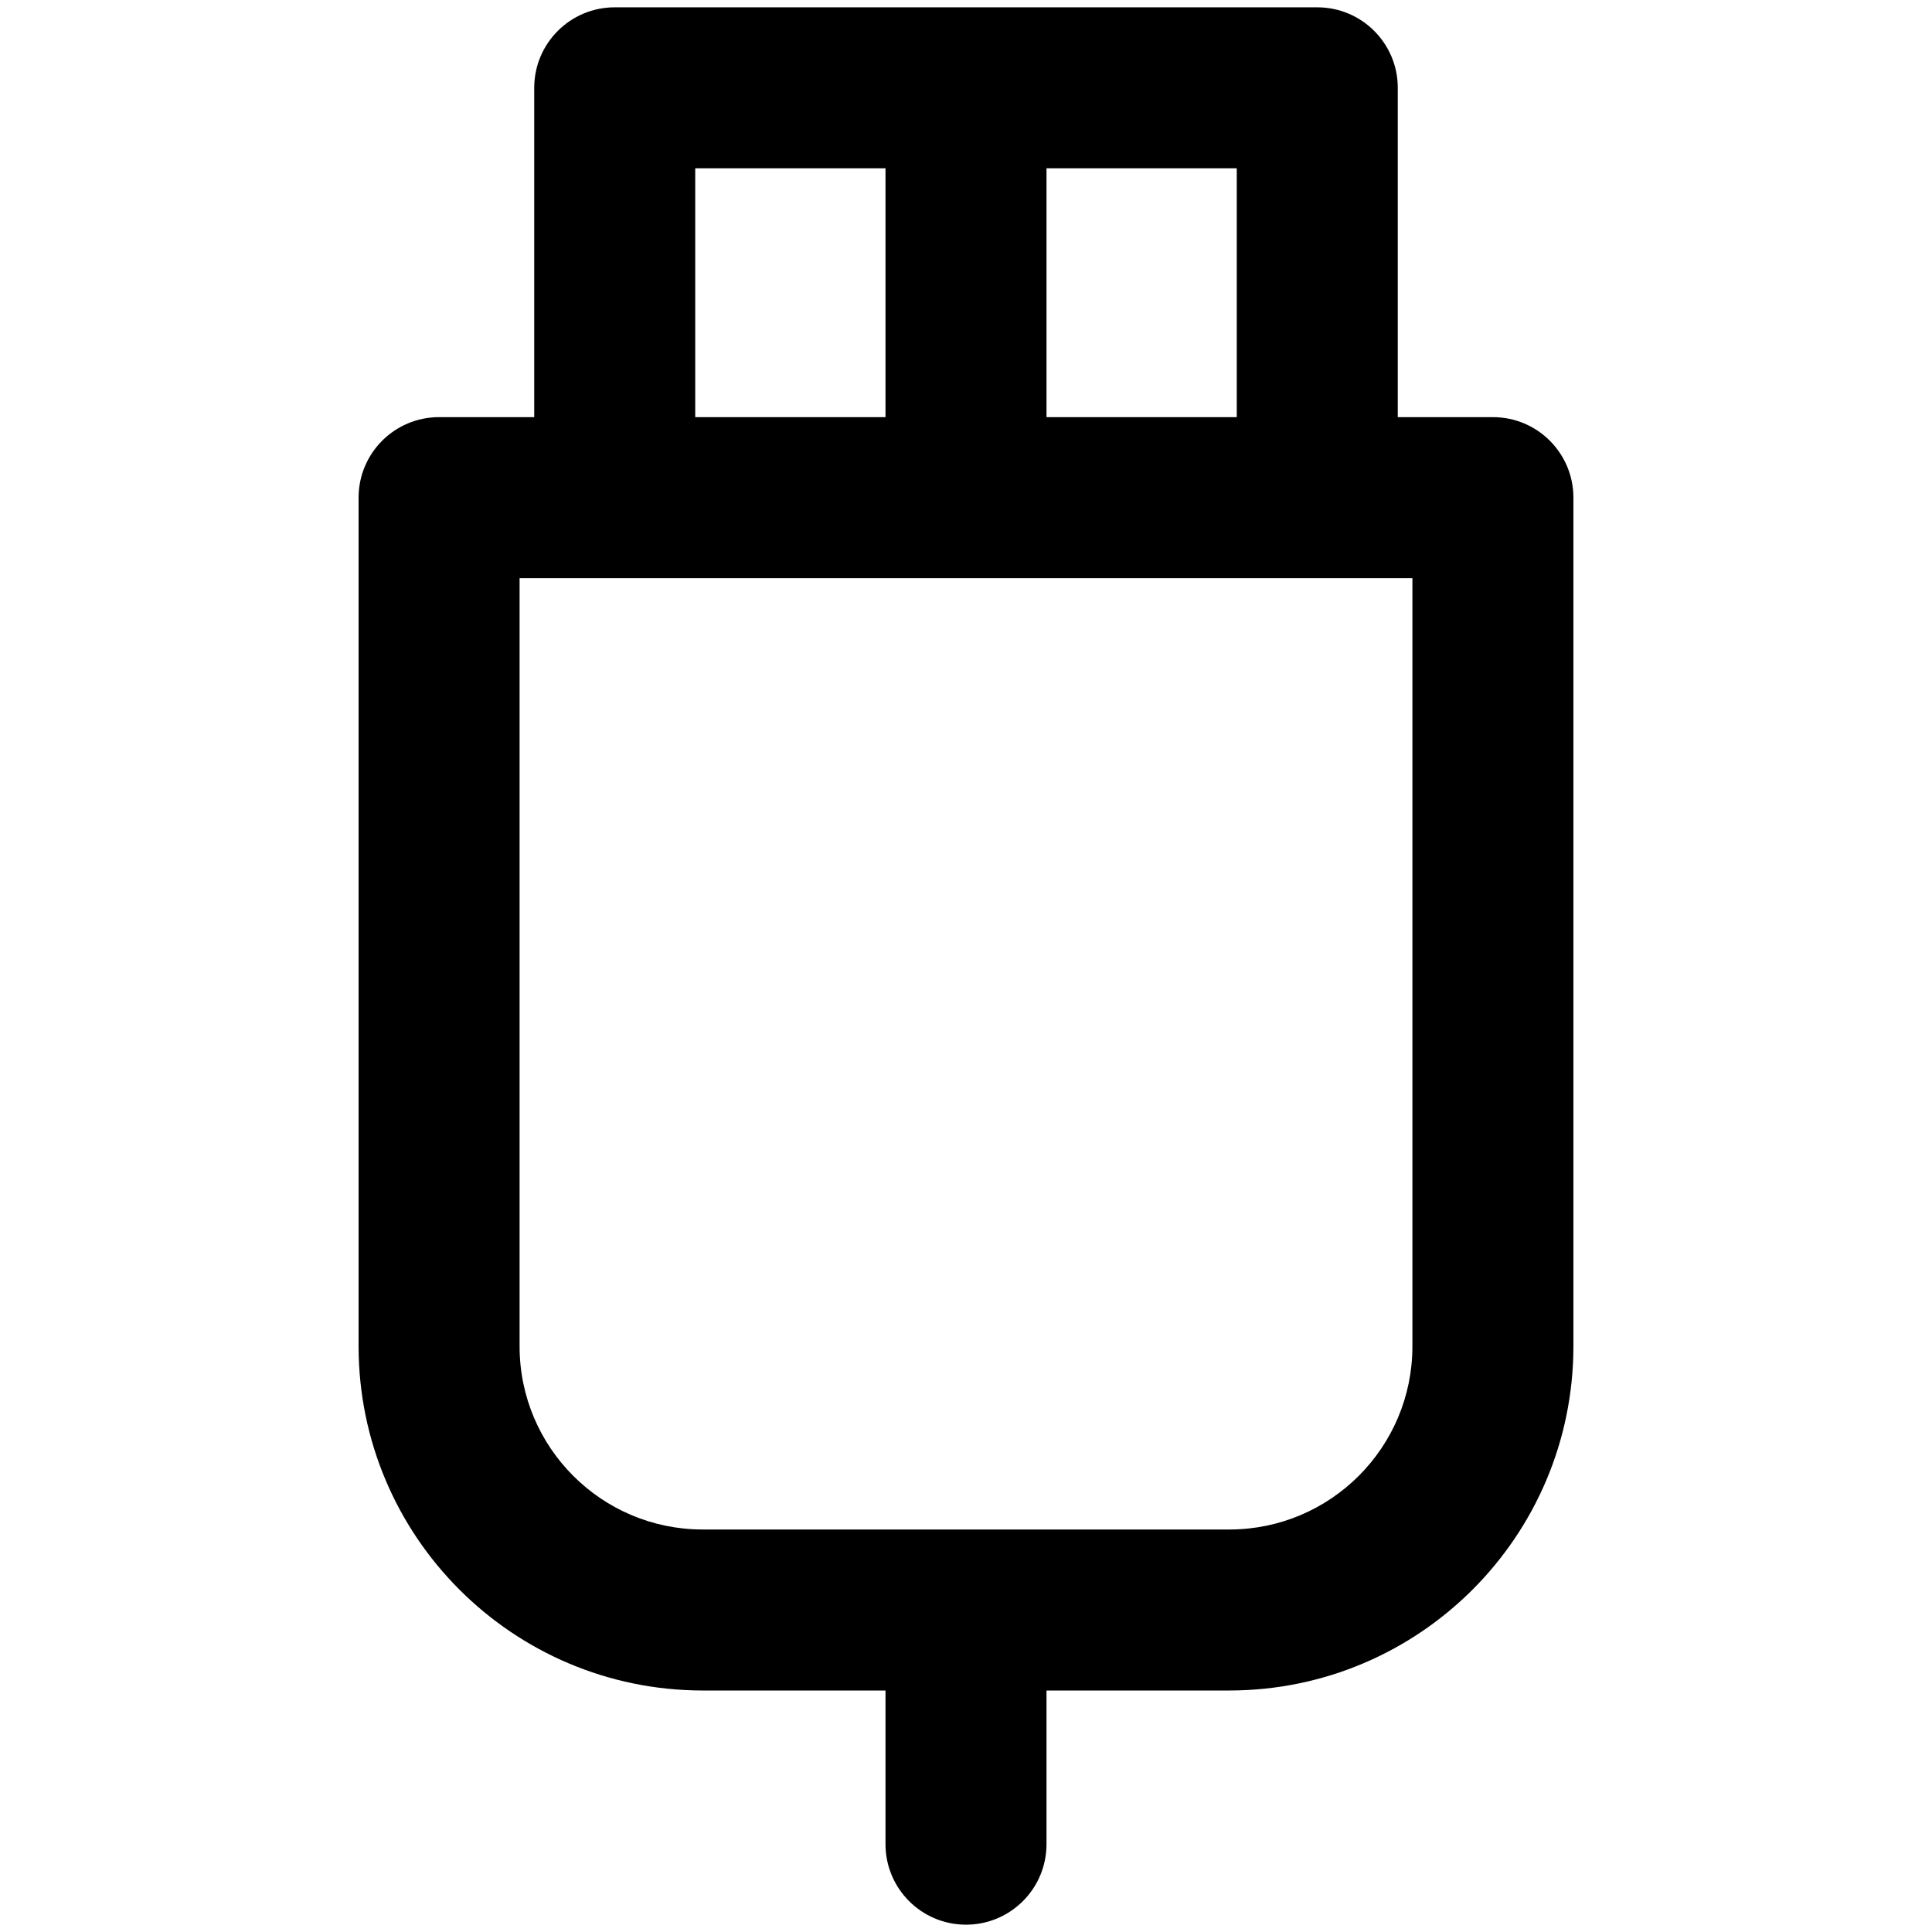
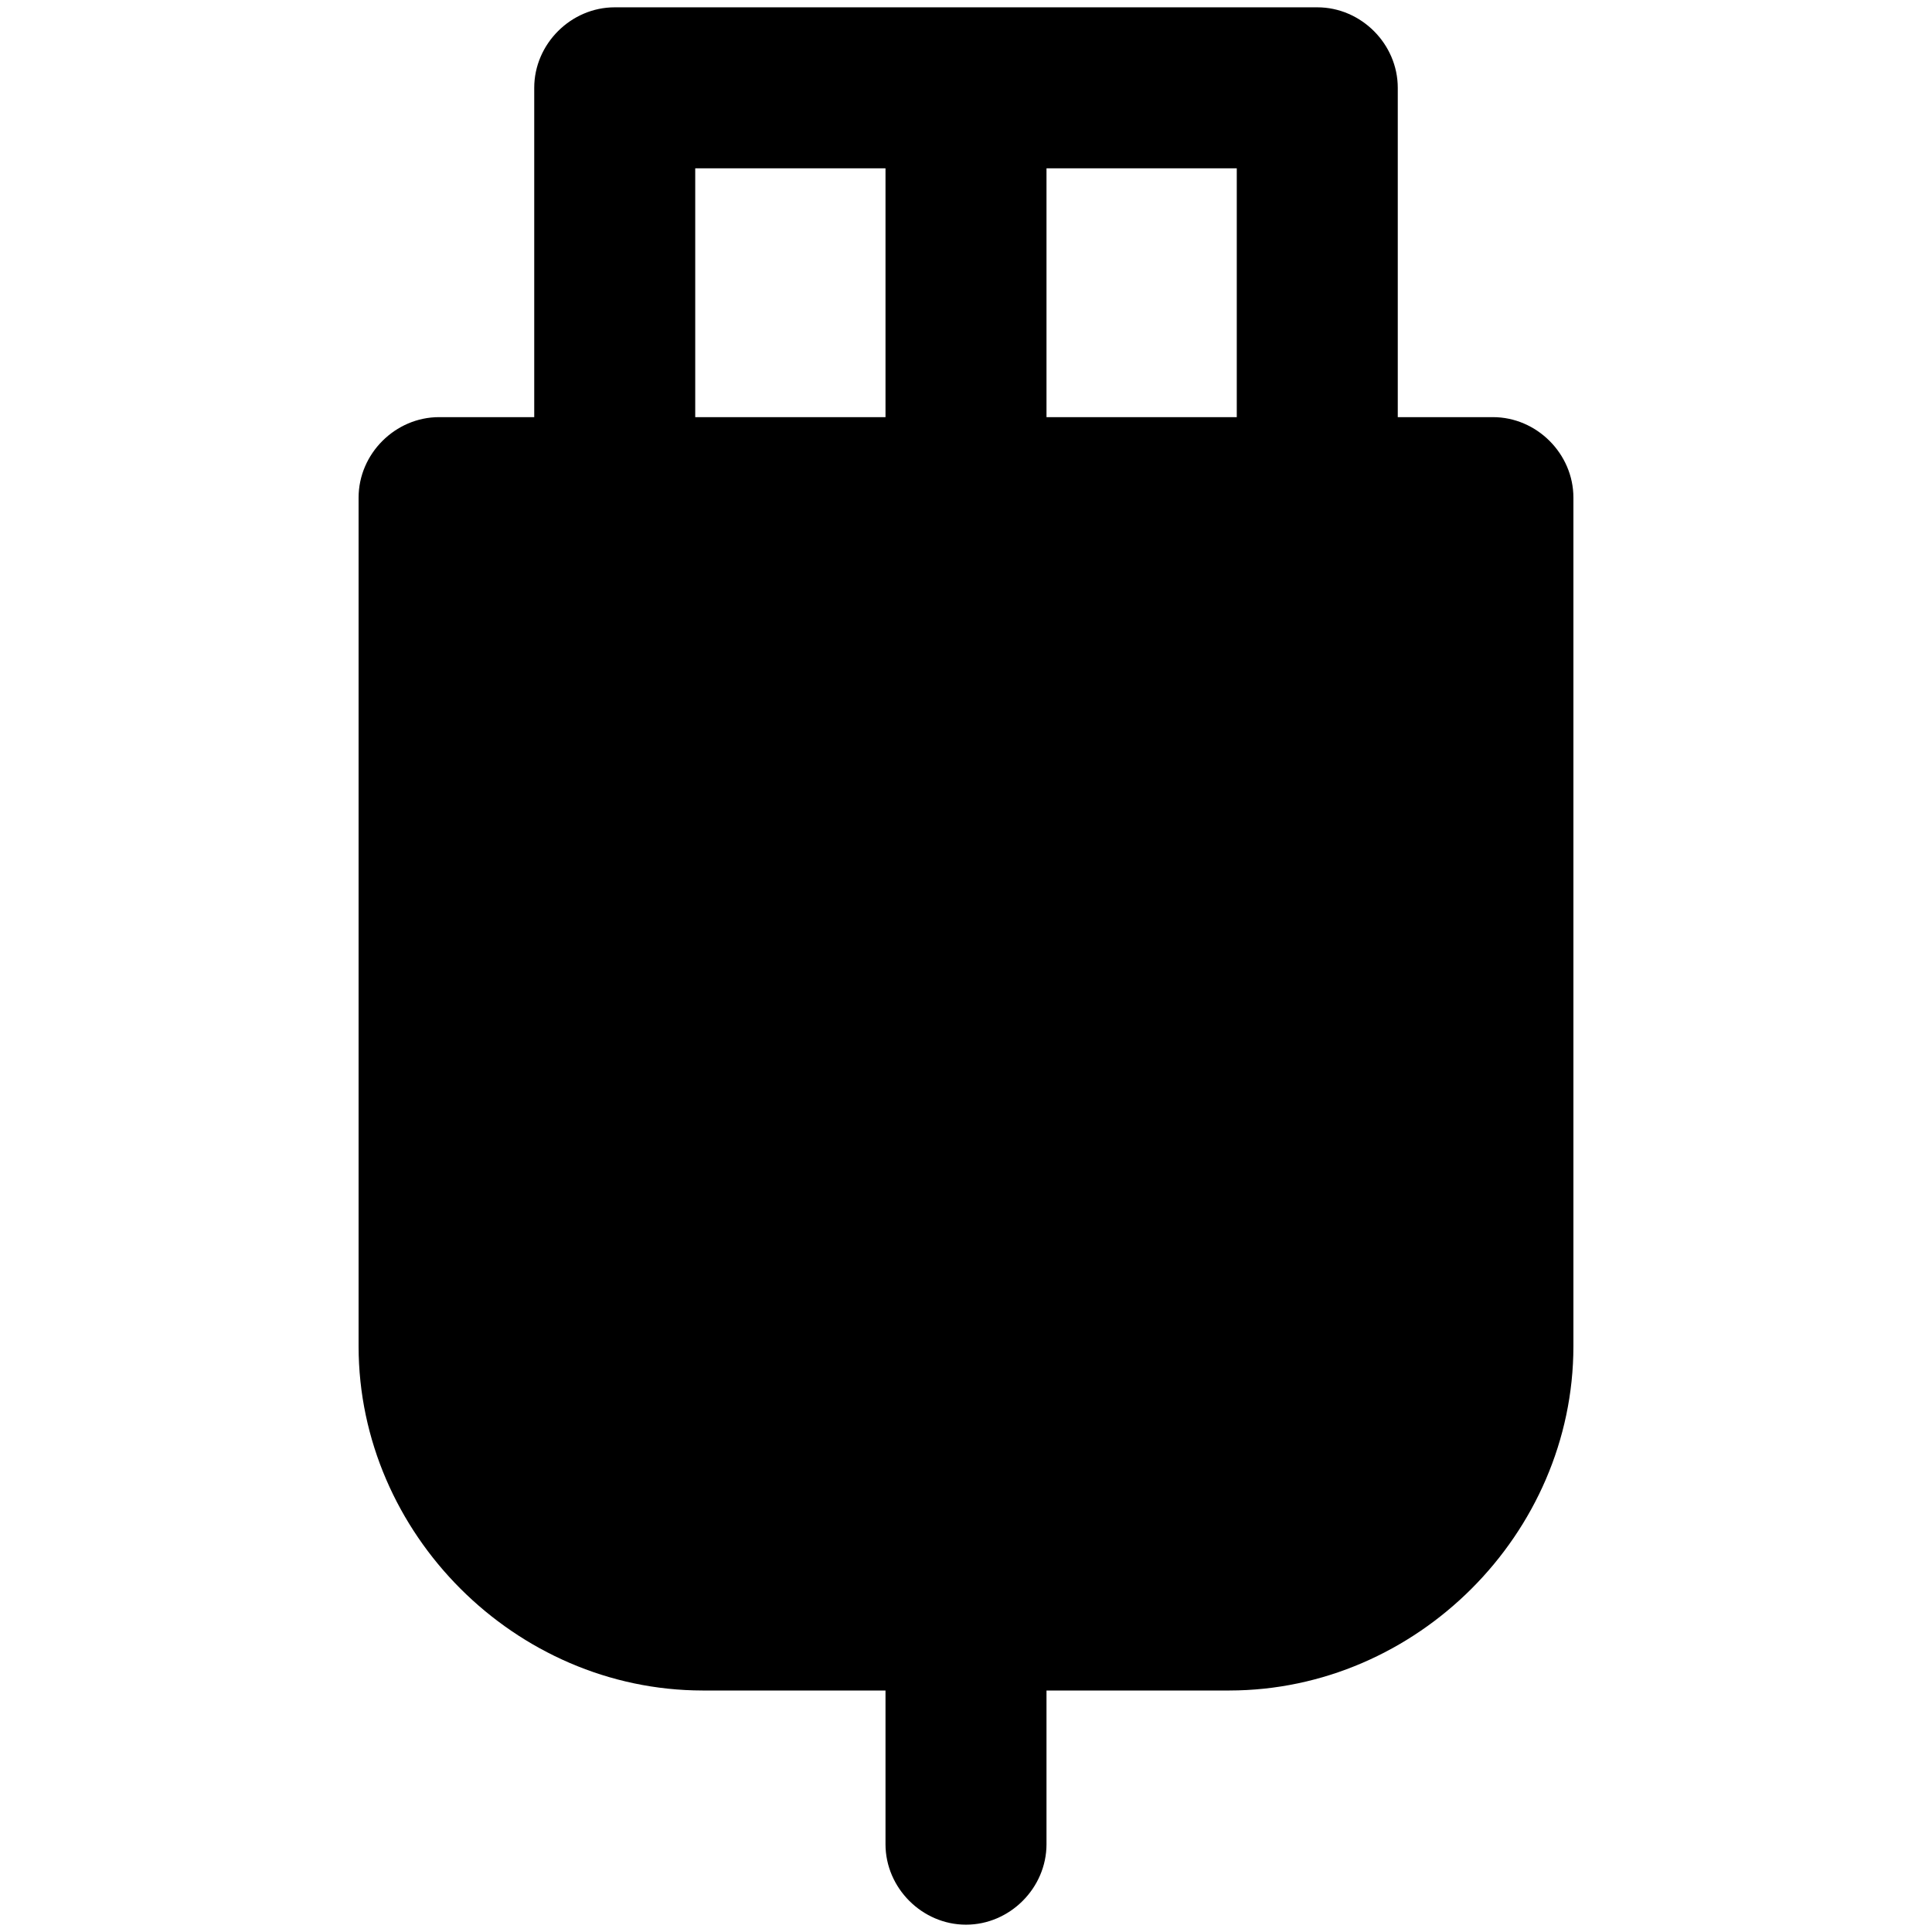
<svg xmlns="http://www.w3.org/2000/svg" viewBox="0 0 264 264">
-   <path d="M121 252v-21H96a47.054 47.054 0 0 1-47-47V68a11 11 0 0 1 11-11h13V12A11 11 0 0 1 84 1h96a11 11 0 0 1 11 11v45h13a11 11 0 0 1 11 11v116a47.054 47.054 0 0 1-47 47h-25v21a11 11 0 0 1-11 11 11 11 0 0 1-11-11Zm-50-68a25.028 25.028 0 0 0 25 25h72a25.028 25.028 0 0 0 25-25V79H71Zm98-127V23h-26v34Zm-48 0V23H95v34Z" />
+   <path d="M121 252v-21H96c-25.588-.029-46.97-21.412-47-47V68c0-5.991 5.009-11 11-11h13V12c0-5.991 5.009-11 11-11h96c5.991 0 11 5.009 11 11v45h13c5.991 0 11 5.009 11 11v116c-.029 25.588-21.412 46.971-47 47h-25v21c0 5.991-5.009 11-11 11s-11-5.009-11-11m48-195V23h-26v34zm-48 0V23H95v34z" />
</svg>
